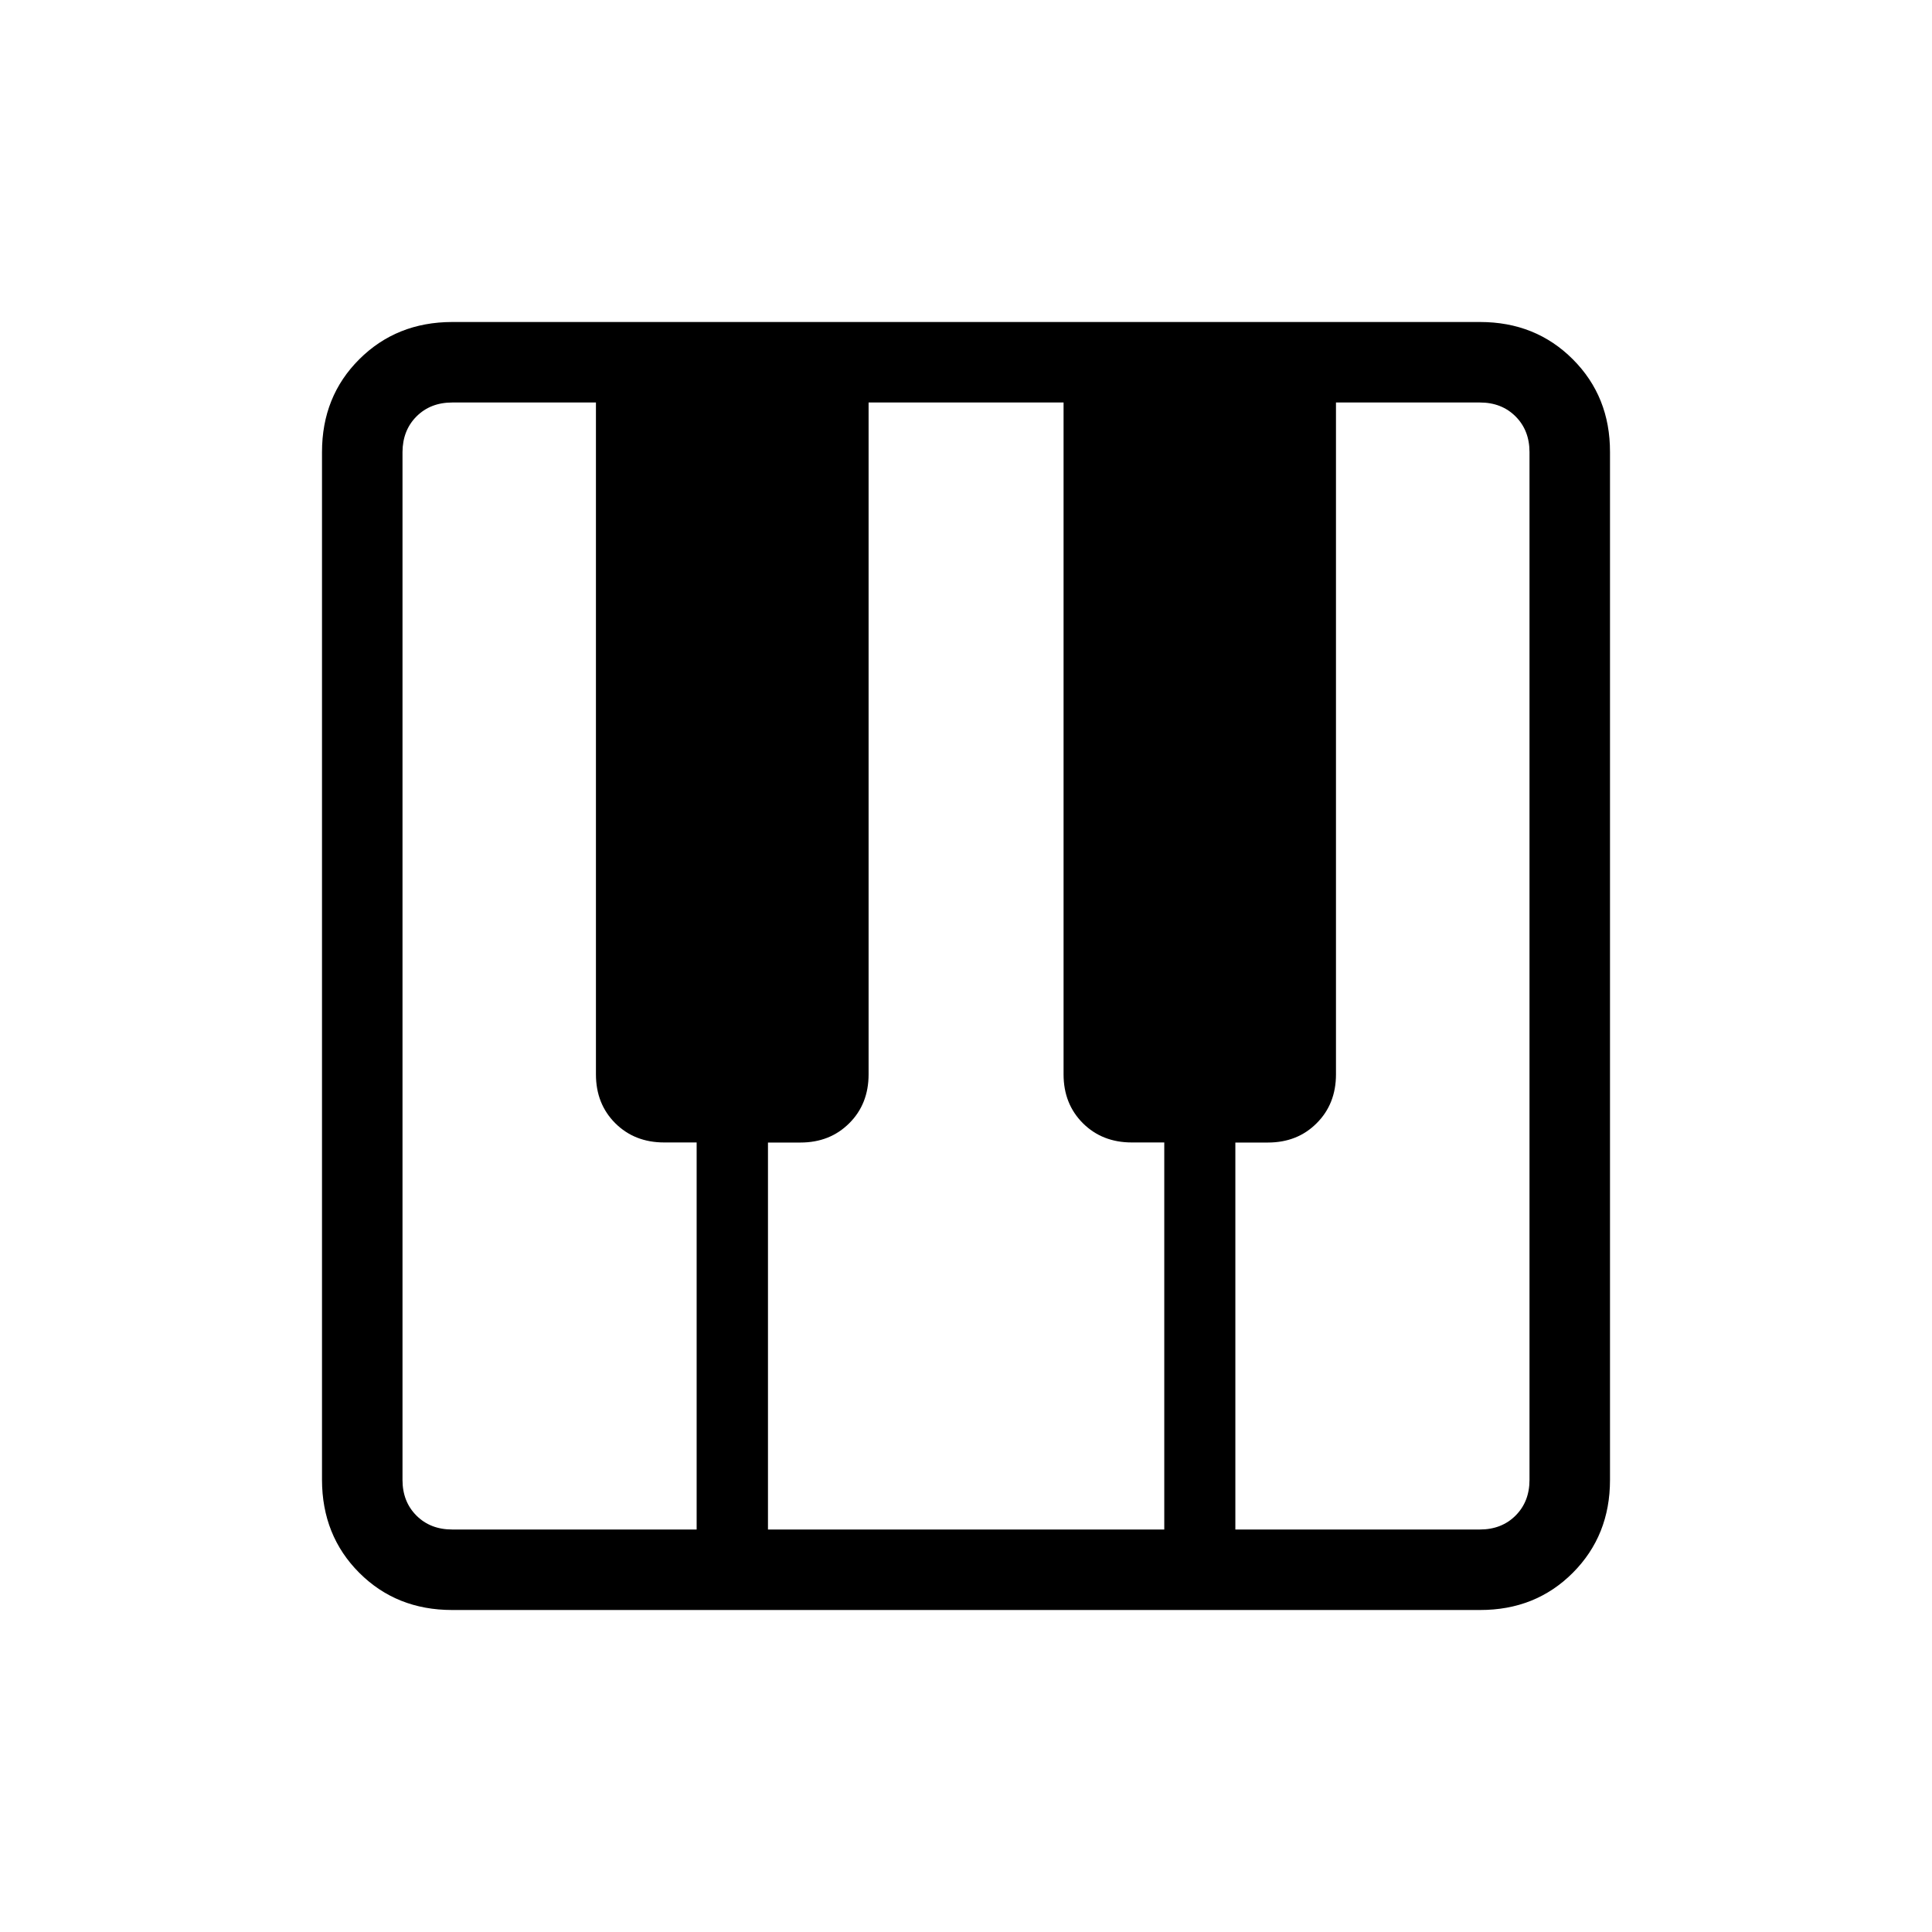
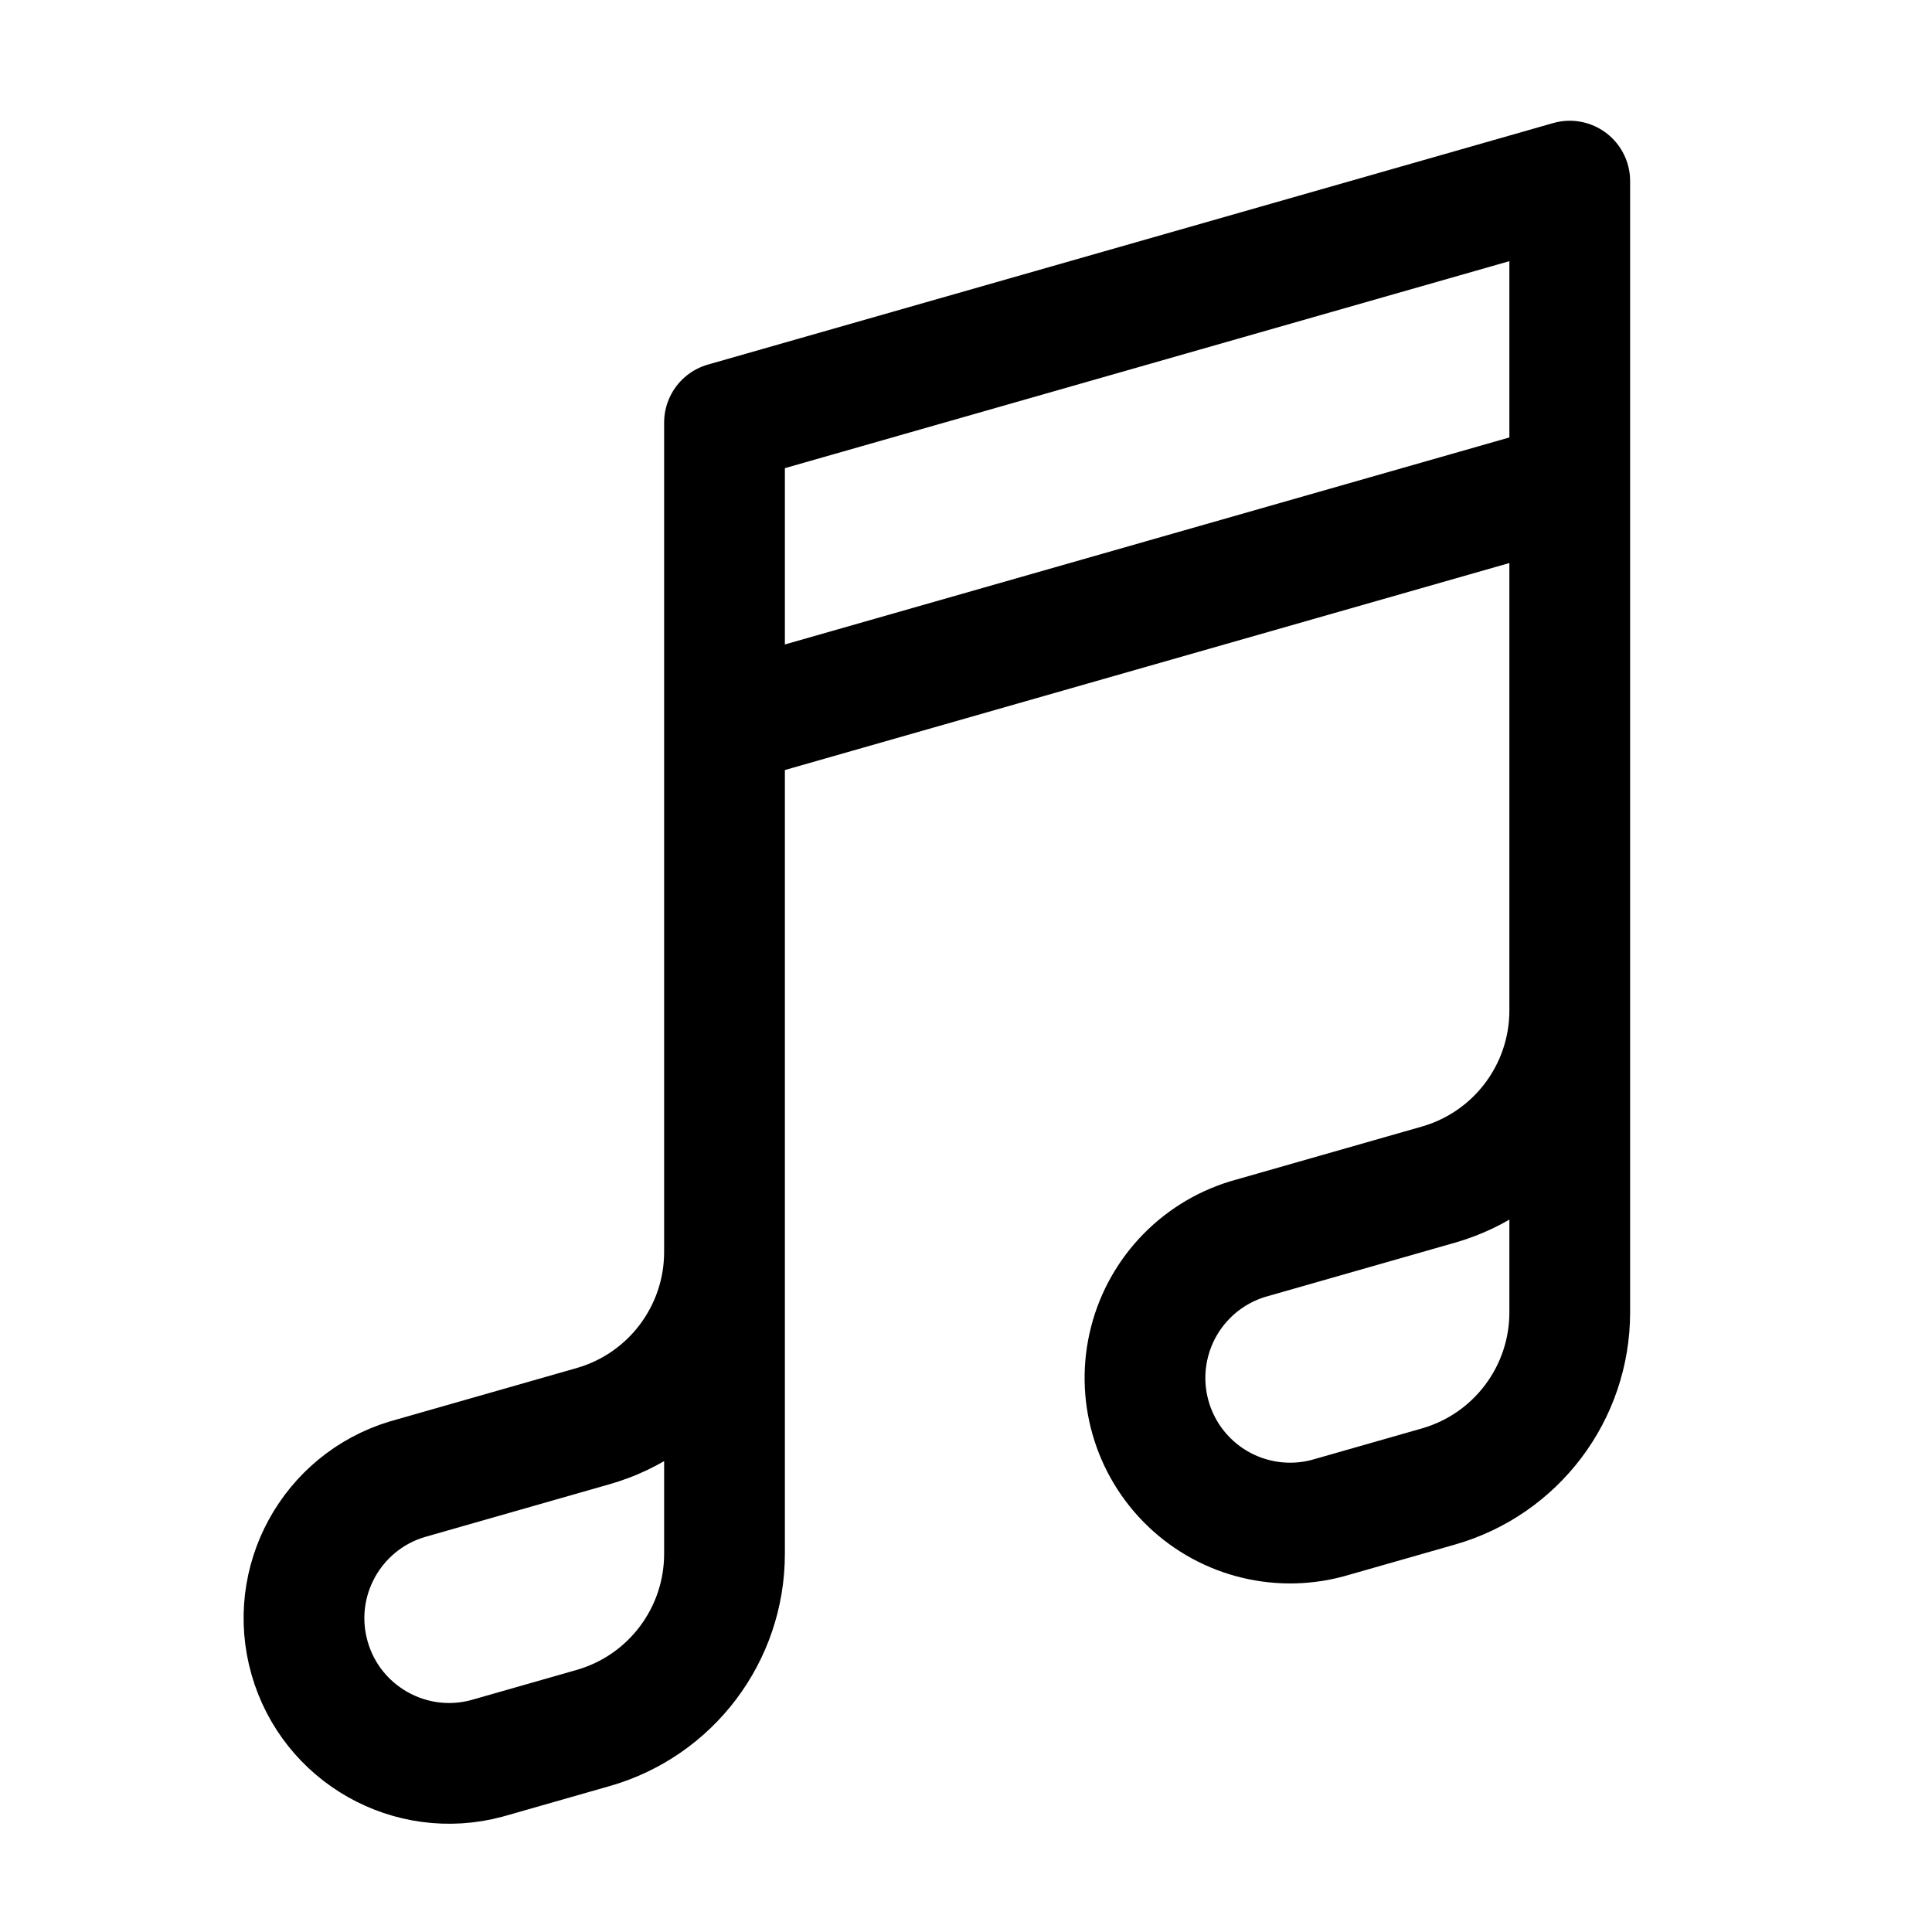
- <svg xmlns="http://www.w3.org/2000/svg" viewBox="0 0 24 24" fill="none">
-   <path d="M5.616 20C5.155 20 4.771 19.846 4.463 19.538C4.155 19.23 4.001 18.845 4 18.384V5.616C4 5.155 4.154 4.771 4.463 4.463C4.772 4.155 5.156 4.001 5.616 4H18.385C18.845 4 19.229 4.154 19.538 4.463C19.847 4.772 20.001 5.156 20 5.616V18.385C20 18.845 19.846 19.229 19.538 19.538C19.23 19.847 18.845 20.001 18.384 20H5.616ZM5.616 19H8.654V14.192H8.25C8.005 14.192 7.803 14.112 7.643 13.953C7.483 13.793 7.403 13.591 7.403 13.346V5H5.617C5.437 5 5.289 5.058 5.174 5.173C5.059 5.288 5.001 5.436 5 5.616V18.385C5 18.564 5.058 18.712 5.173 18.827C5.288 18.942 5.436 19 5.616 19ZM15.346 19H18.385C18.564 19 18.712 18.942 18.827 18.827C18.942 18.712 19 18.564 19 18.384V5.616C19 5.436 18.942 5.288 18.827 5.173C18.712 5.058 18.564 5 18.385 5H16.596V13.346C16.596 13.591 16.516 13.794 16.356 13.953C16.197 14.113 15.995 14.193 15.75 14.193H15.346V19ZM9.54 19H14.463V14.192H14.059C13.814 14.192 13.612 14.112 13.452 13.953C13.292 13.793 13.212 13.591 13.212 13.346V5H10.79V13.346C10.79 13.591 10.71 13.794 10.55 13.953C10.39 14.113 10.188 14.193 9.943 14.193H9.54V19Z" fill="currentColor" />
+ <svg xmlns="http://www.w3.org/2000/svg" fill="none" viewBox="0 0 24 24" stroke-width="1.5" stroke="currentColor" class="size-6">
+   <path stroke-linecap="round" stroke-linejoin="round" d="m9 9 10.5-3m0 6.553v3.75a2.25 2.25 0 0 1-1.632 2.163l-1.32.377a1.803 1.803 0 1 1-.99-3.467l2.31-.66a2.25 2.25 0 0 0 1.632-2.163Zm0 0V2.25L9 5.25v10.303m0 0v3.75a2.25 2.25 0 0 1-1.632 2.163l-1.32.377a1.803 1.803 0 0 1-.99-3.467l2.31-.66A2.25 2.25 0 0 0 9 15.553Z" />
</svg>
